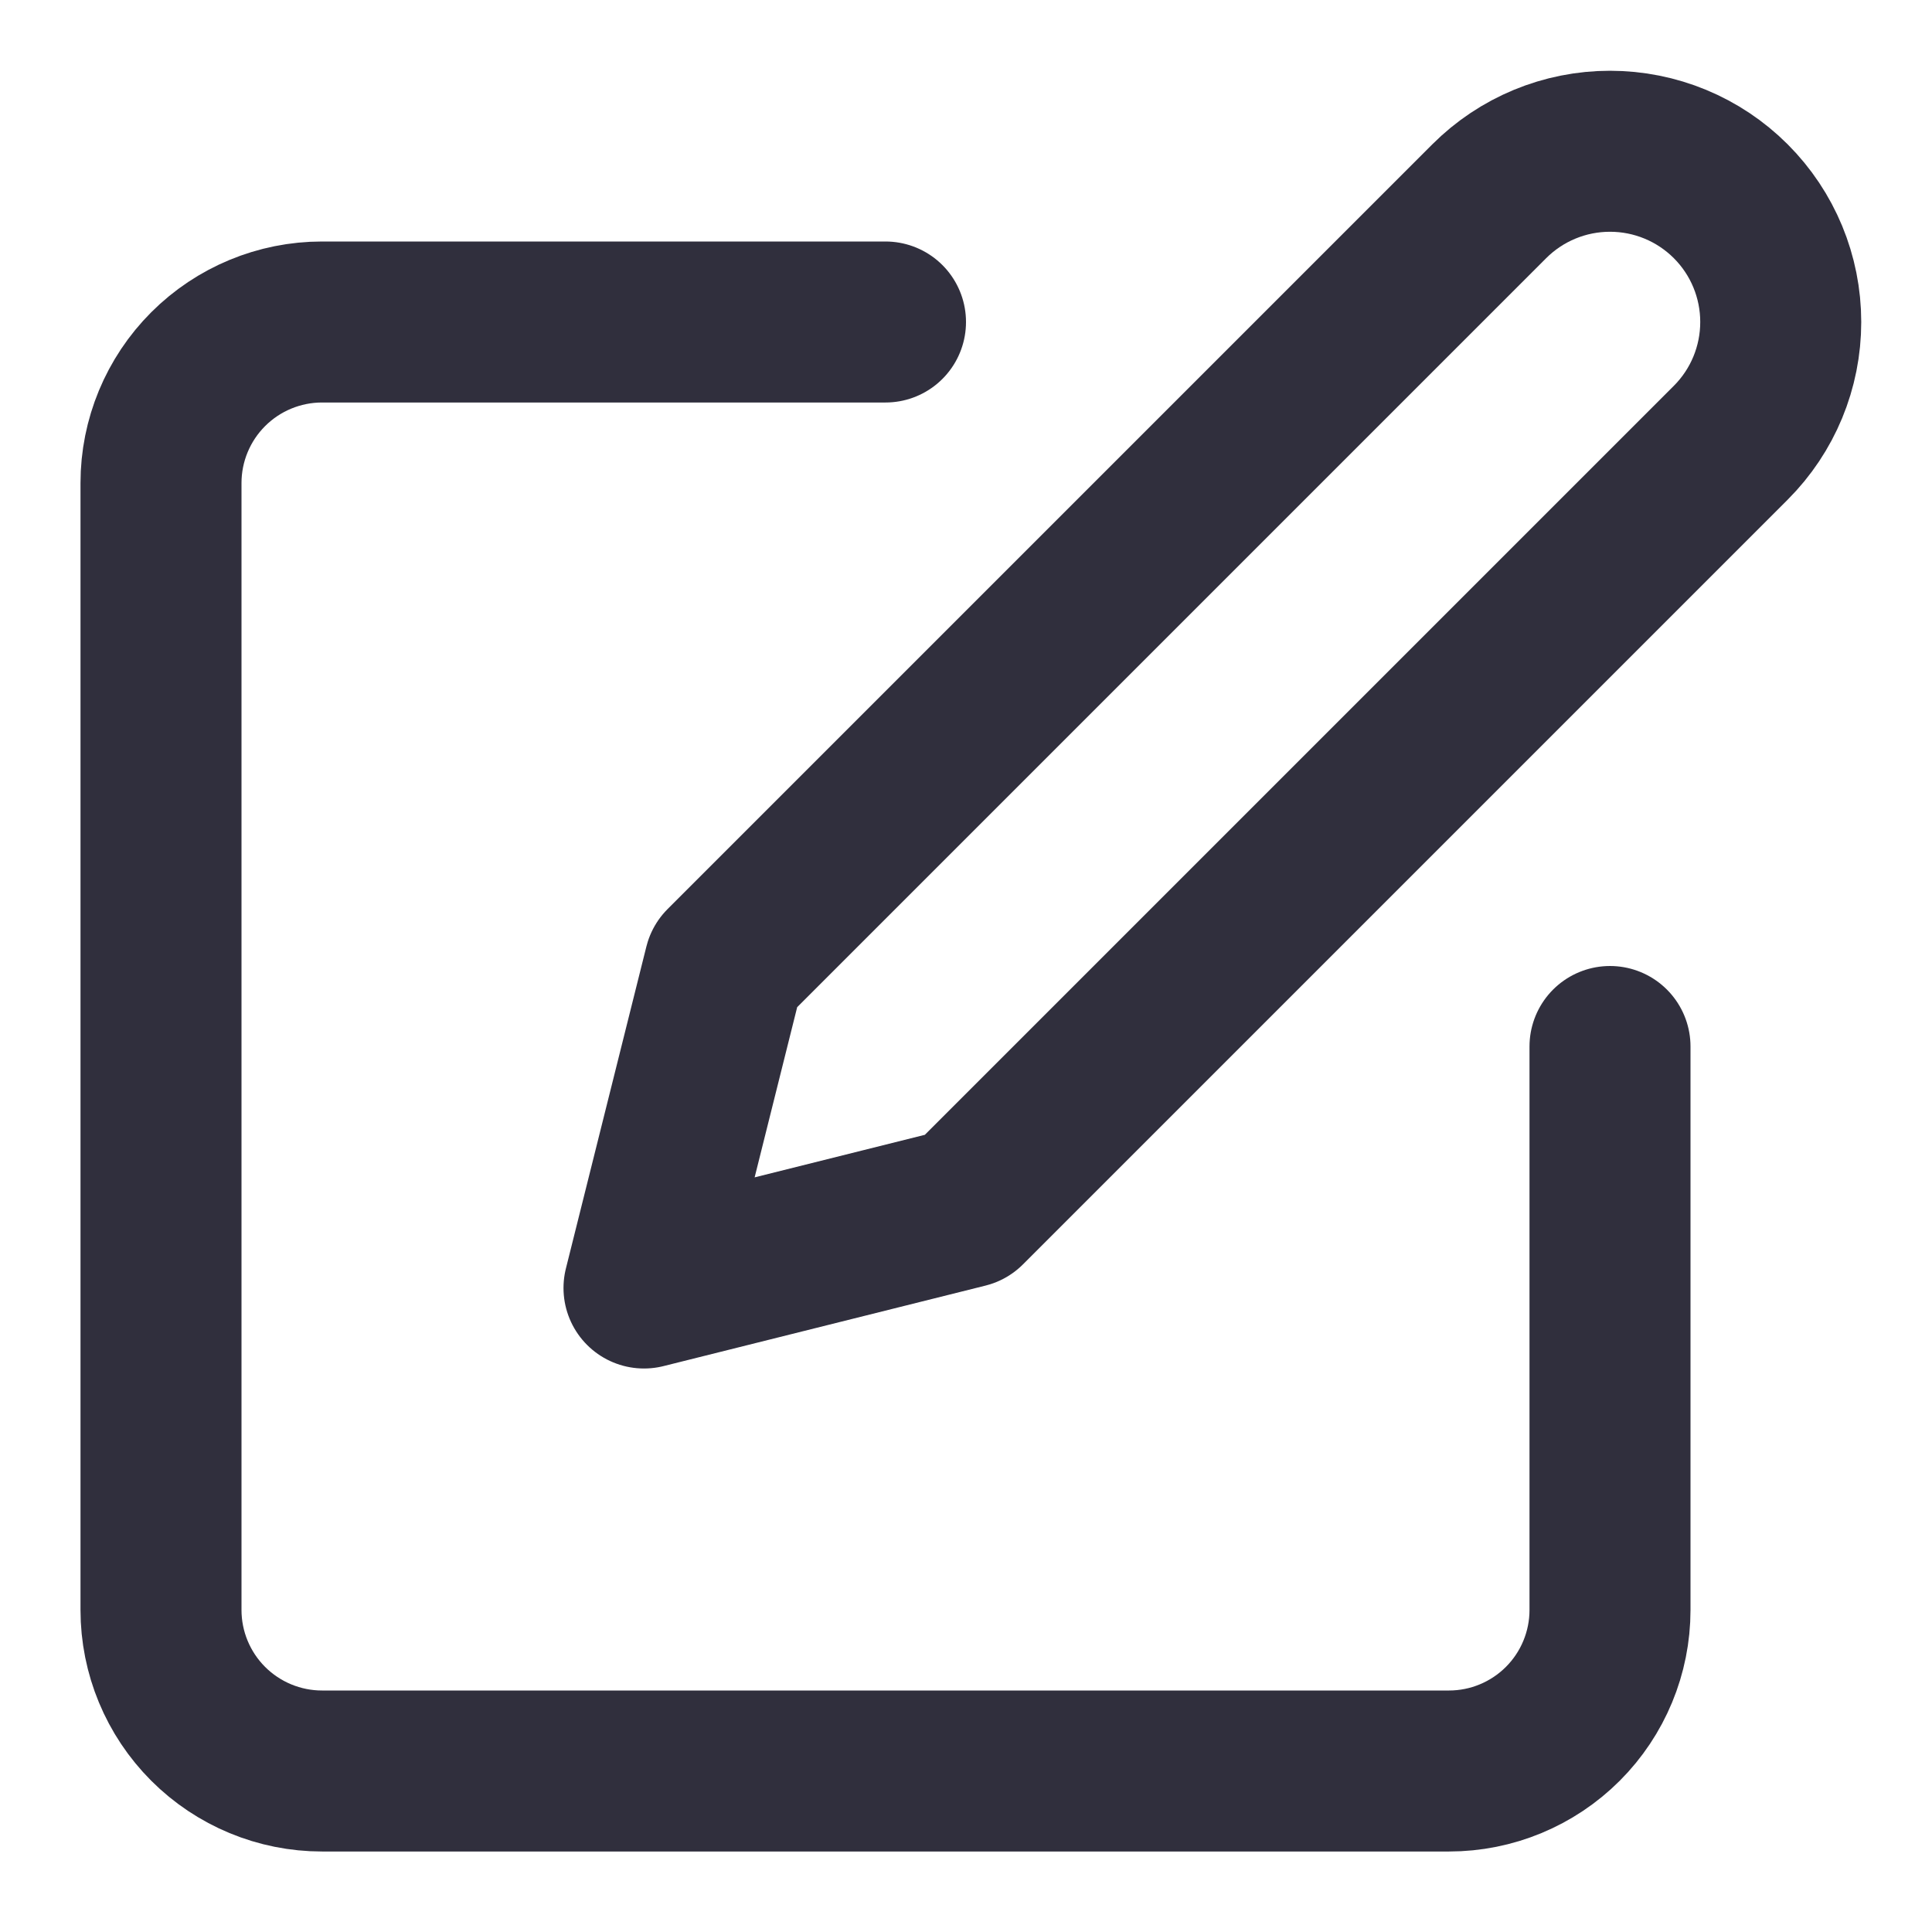
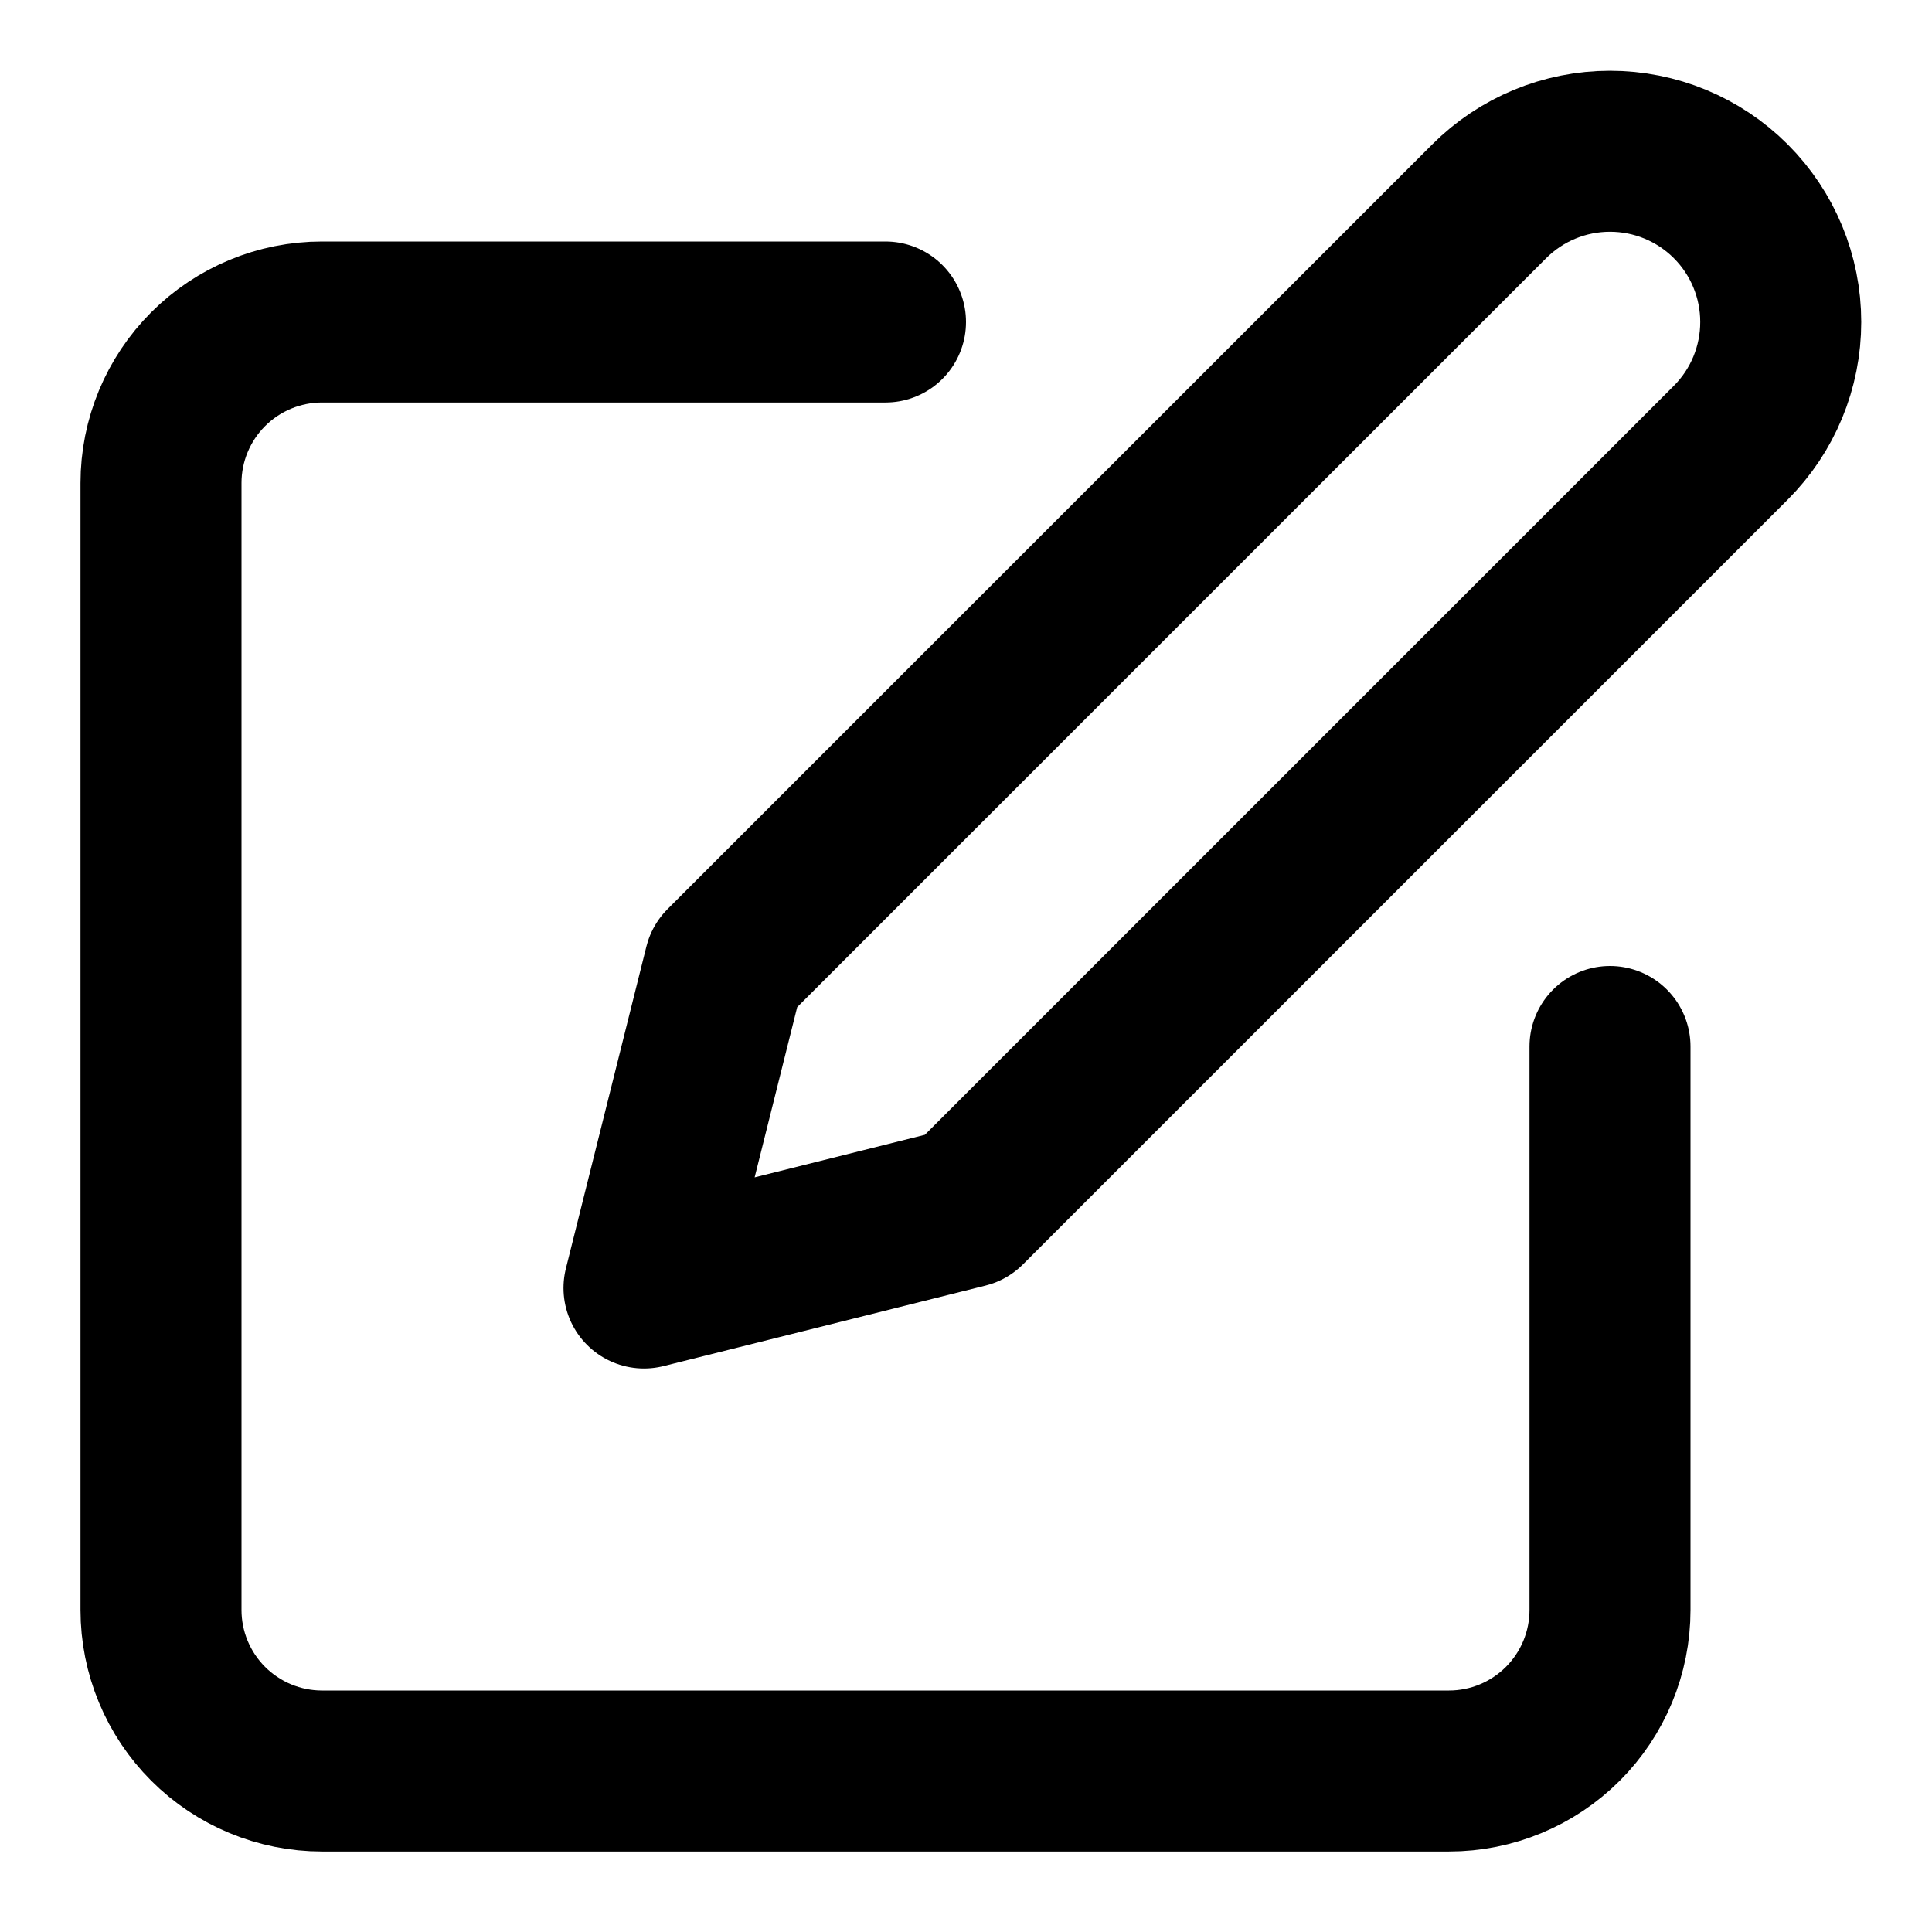
<svg xmlns="http://www.w3.org/2000/svg" width="24" height="24" viewBox="0 0 24 24" fill="none">
-   <path d="M11 4H4C3.47 4 2.961 4.211 2.586 4.586C2.211 4.961 2 5.47 2 6V20C2 20.53 2.211 21.039 2.586 21.414C2.961 21.789 3.47 22 4 22H18C18.53 22 19.039 21.789 19.414 21.414C19.789 21.039 20 20.53 20 20V13" stroke="#302F3D" stroke-width="2" stroke-linecap="round" stroke-linejoin="round" />
-   <path d="M18.5 2.5C18.898 2.102 19.437 1.879 20 1.879C20.563 1.879 21.102 2.102 21.5 2.5C21.898 2.898 22.121 3.437 22.121 4C22.121 4.563 21.898 5.102 21.5 5.5L12 15L8 16L9 12L18.5 2.5Z" stroke="#302F3D" stroke-width="2" stroke-linecap="round" stroke-linejoin="round" />
+   <path d="M11 4H4C3.47 4 2.961 4.211 2.586 4.586C2.211 4.961 2 5.47 2 6V20C2 20.53 2.211 21.039 2.586 21.414C2.961 21.789 3.47 22 4 22H18C18.53 22 19.039 21.789 19.414 21.414C19.789 21.039 20 20.53 20 20V13" stroke="currentColor" stroke-width="2" stroke-linecap="round" stroke-linejoin="round" />
+   <path d="M18.5 2.5C18.898 2.102 19.437 1.879 20 1.879C20.563 1.879 21.102 2.102 21.5 2.5C21.898 2.898 22.121 3.437 22.121 4C22.121 4.563 21.898 5.102 21.5 5.5L12 15L8 16L9 12L18.5 2.5Z" stroke="currentColor" stroke-width="2" stroke-linecap="round" stroke-linejoin="round" />
</svg>
